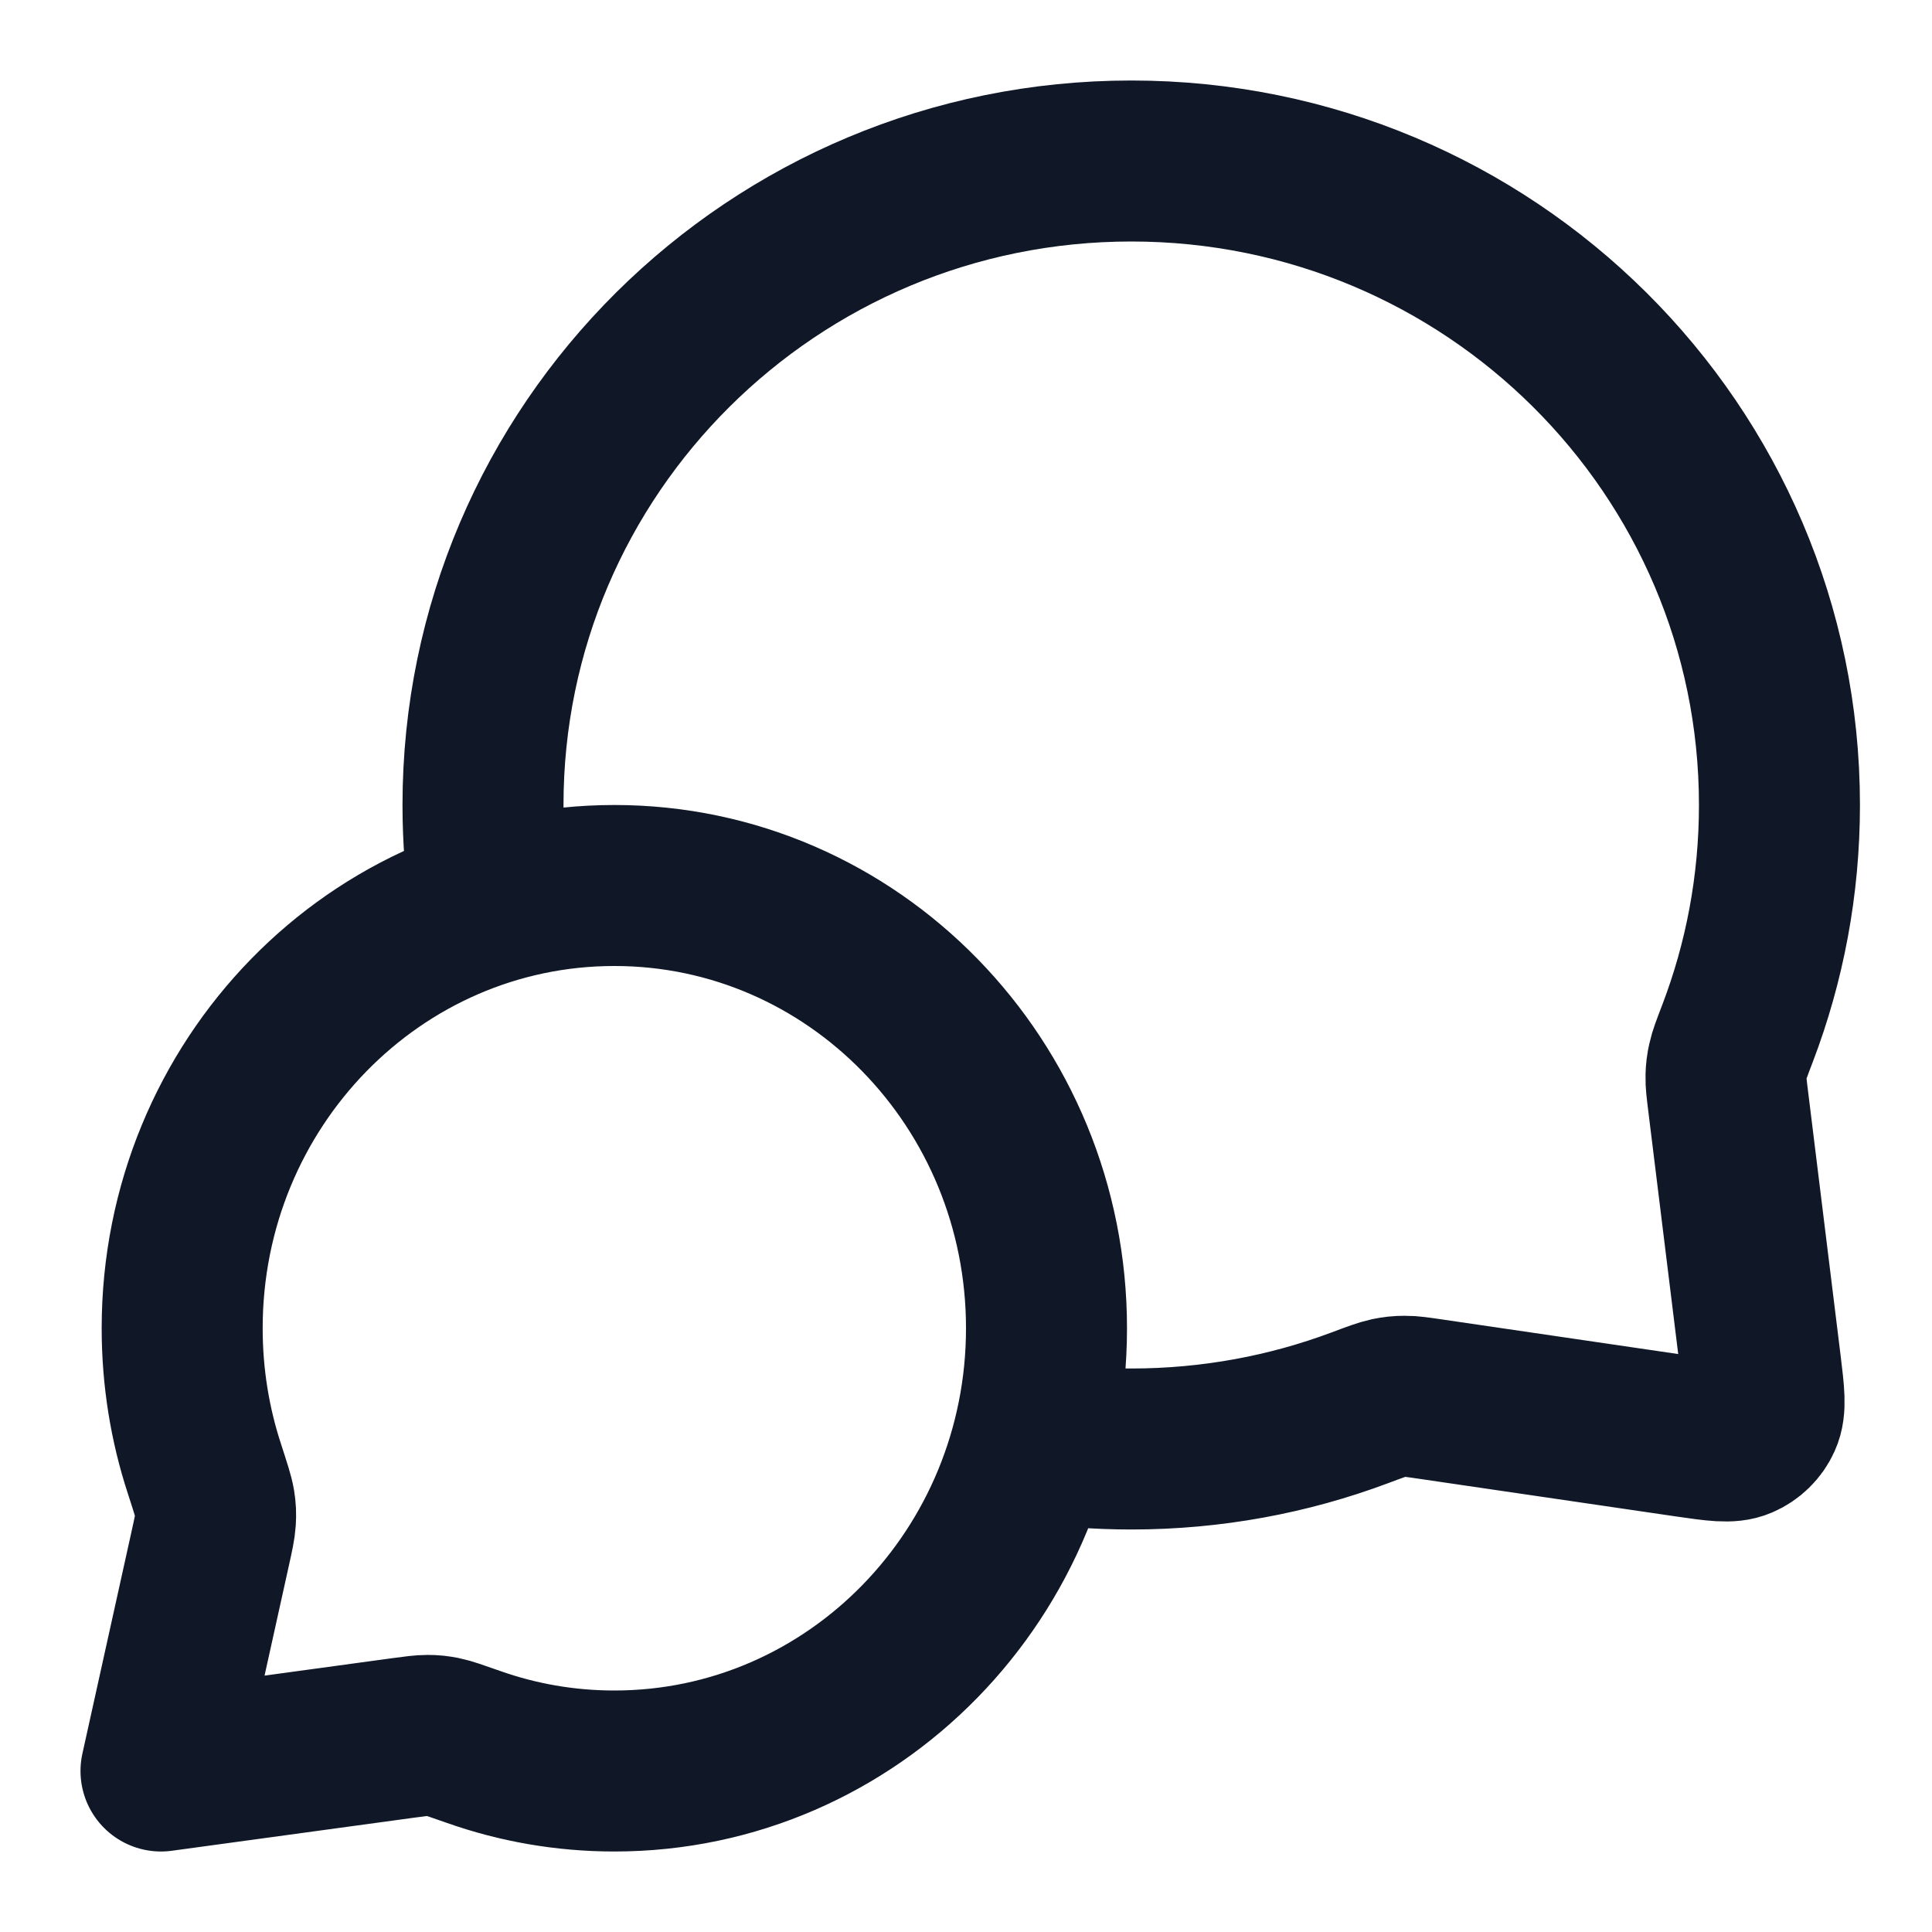
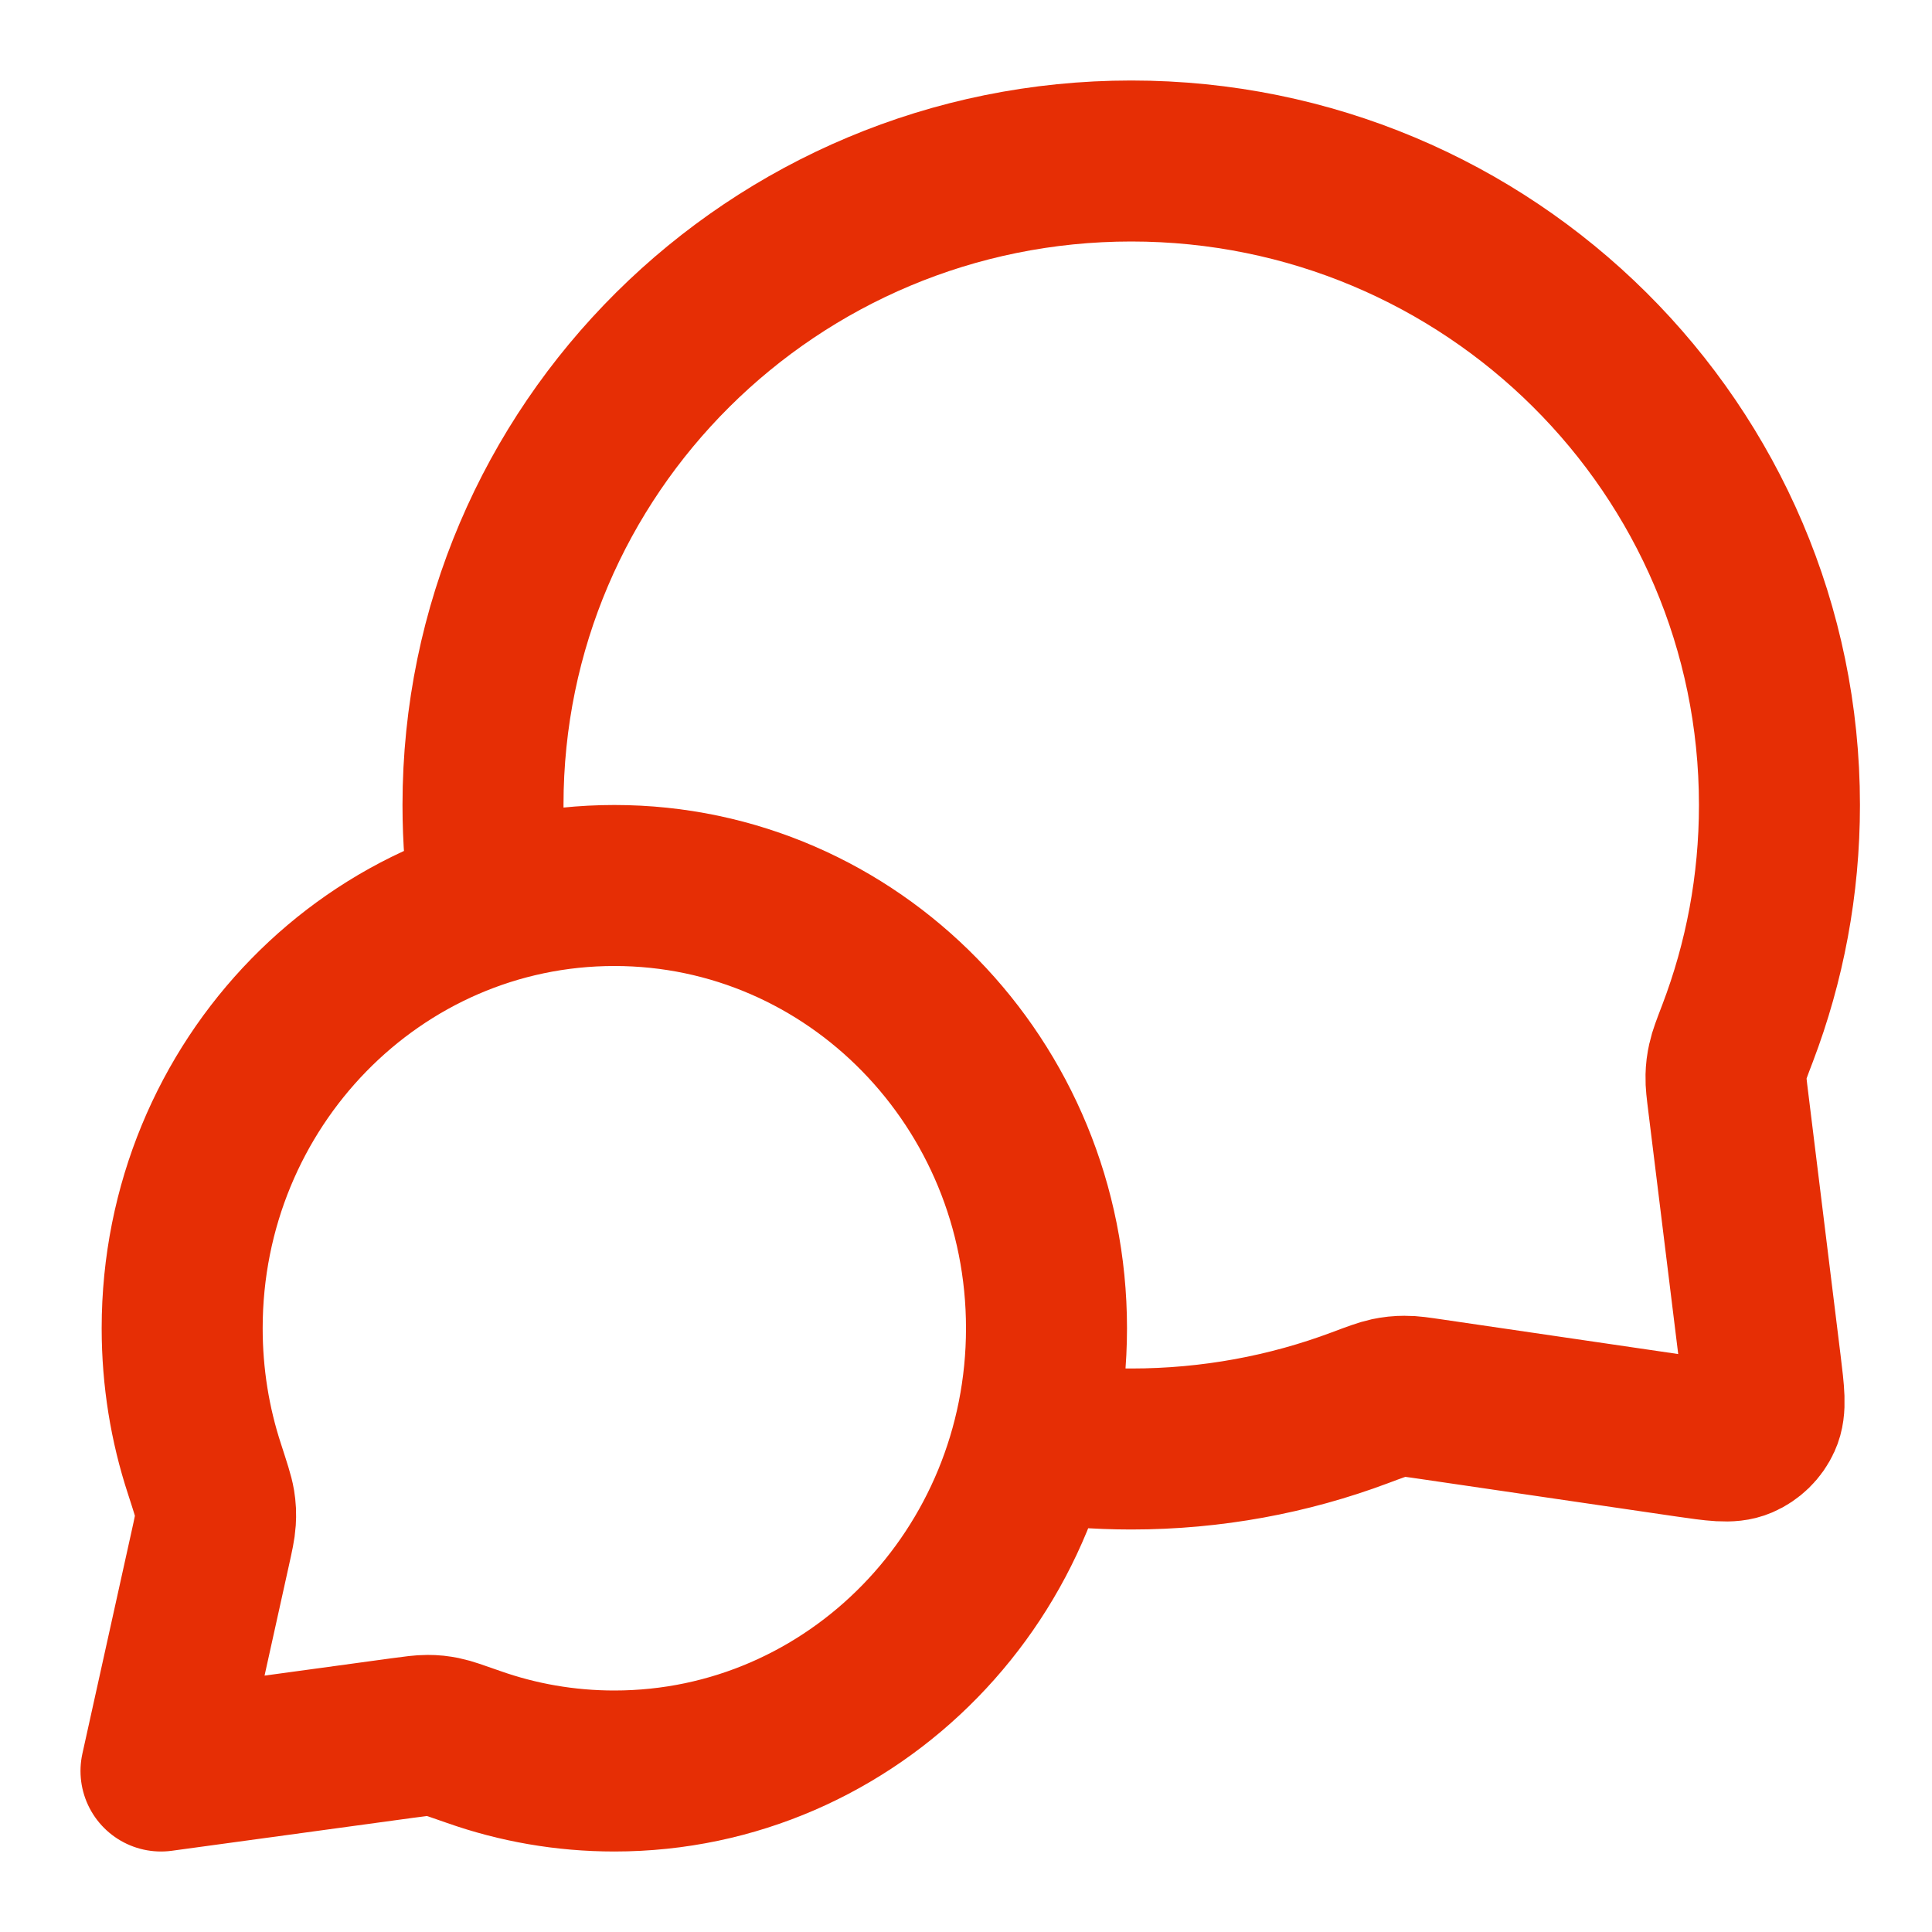
<svg xmlns="http://www.w3.org/2000/svg" width="24" height="24" viewBox="0 0 24 24" fill="none">
-   <path d="M6.094 11.229C6.032 10.828 6 10.418 6 10C6 5.582 9.605 2 14.053 2C18.5 2 22.105 5.582 22.105 10C22.105 10.998 21.921 11.954 21.585 12.835C21.515 13.018 21.48 13.109 21.465 13.18C21.449 13.251 21.443 13.301 21.441 13.373C21.439 13.447 21.449 13.527 21.469 13.688L21.872 16.959C21.915 17.312 21.937 17.489 21.878 17.618C21.827 17.731 21.735 17.82 21.621 17.869C21.491 17.925 21.315 17.899 20.962 17.848L17.776 17.381C17.61 17.357 17.527 17.344 17.451 17.345C17.376 17.345 17.325 17.351 17.251 17.366C17.177 17.382 17.082 17.417 16.893 17.488C16.01 17.819 15.052 18 14.053 18C13.634 18 13.224 17.968 12.823 17.907M7.632 22C10.597 22 13 19.538 13 16.5C13 13.462 10.597 11 7.632 11C4.667 11 2.263 13.462 2.263 16.5C2.263 17.111 2.36 17.698 2.54 18.247C2.615 18.479 2.653 18.595 2.666 18.674C2.679 18.757 2.681 18.803 2.676 18.887C2.671 18.967 2.651 19.057 2.611 19.238L2 22L4.995 21.591C5.158 21.569 5.24 21.558 5.311 21.558C5.387 21.558 5.426 21.563 5.5 21.577C5.57 21.591 5.674 21.628 5.882 21.701C6.431 21.895 7.019 22 7.632 22Z" stroke="#101828" stroke-width="2" stroke-linecap="round" stroke-linejoin="round" />
+   <path d="M6.094 11.229C6.032 10.828 6 10.418 6 10C6 5.582 9.605 2 14.053 2C18.5 2 22.105 5.582 22.105 10C22.105 10.998 21.921 11.954 21.585 12.835C21.515 13.018 21.48 13.109 21.465 13.18C21.449 13.251 21.443 13.301 21.441 13.373C21.439 13.447 21.449 13.527 21.469 13.688L21.872 16.959C21.915 17.312 21.937 17.489 21.878 17.618C21.827 17.731 21.735 17.82 21.621 17.869C21.491 17.925 21.315 17.899 20.962 17.848L17.776 17.381C17.61 17.357 17.527 17.344 17.451 17.345C17.376 17.345 17.325 17.351 17.251 17.366C17.177 17.382 17.082 17.417 16.893 17.488C16.01 17.819 15.052 18 14.053 18C13.634 18 13.224 17.968 12.823 17.907M7.632 22C10.597 22 13 19.538 13 16.5C13 13.462 10.597 11 7.632 11C4.667 11 2.263 13.462 2.263 16.5C2.263 17.111 2.36 17.698 2.54 18.247C2.615 18.479 2.653 18.595 2.666 18.674C2.679 18.757 2.681 18.803 2.676 18.887C2.671 18.967 2.651 19.057 2.611 19.238L2 22L4.995 21.591C5.158 21.569 5.24 21.558 5.311 21.558C5.387 21.558 5.426 21.563 5.5 21.577C5.57 21.591 5.674 21.628 5.882 21.701C6.431 21.895 7.019 22 7.632 22Z" stroke="#E62E05" stroke-width="2" stroke-linecap="round" stroke-linejoin="round" />
</svg>
